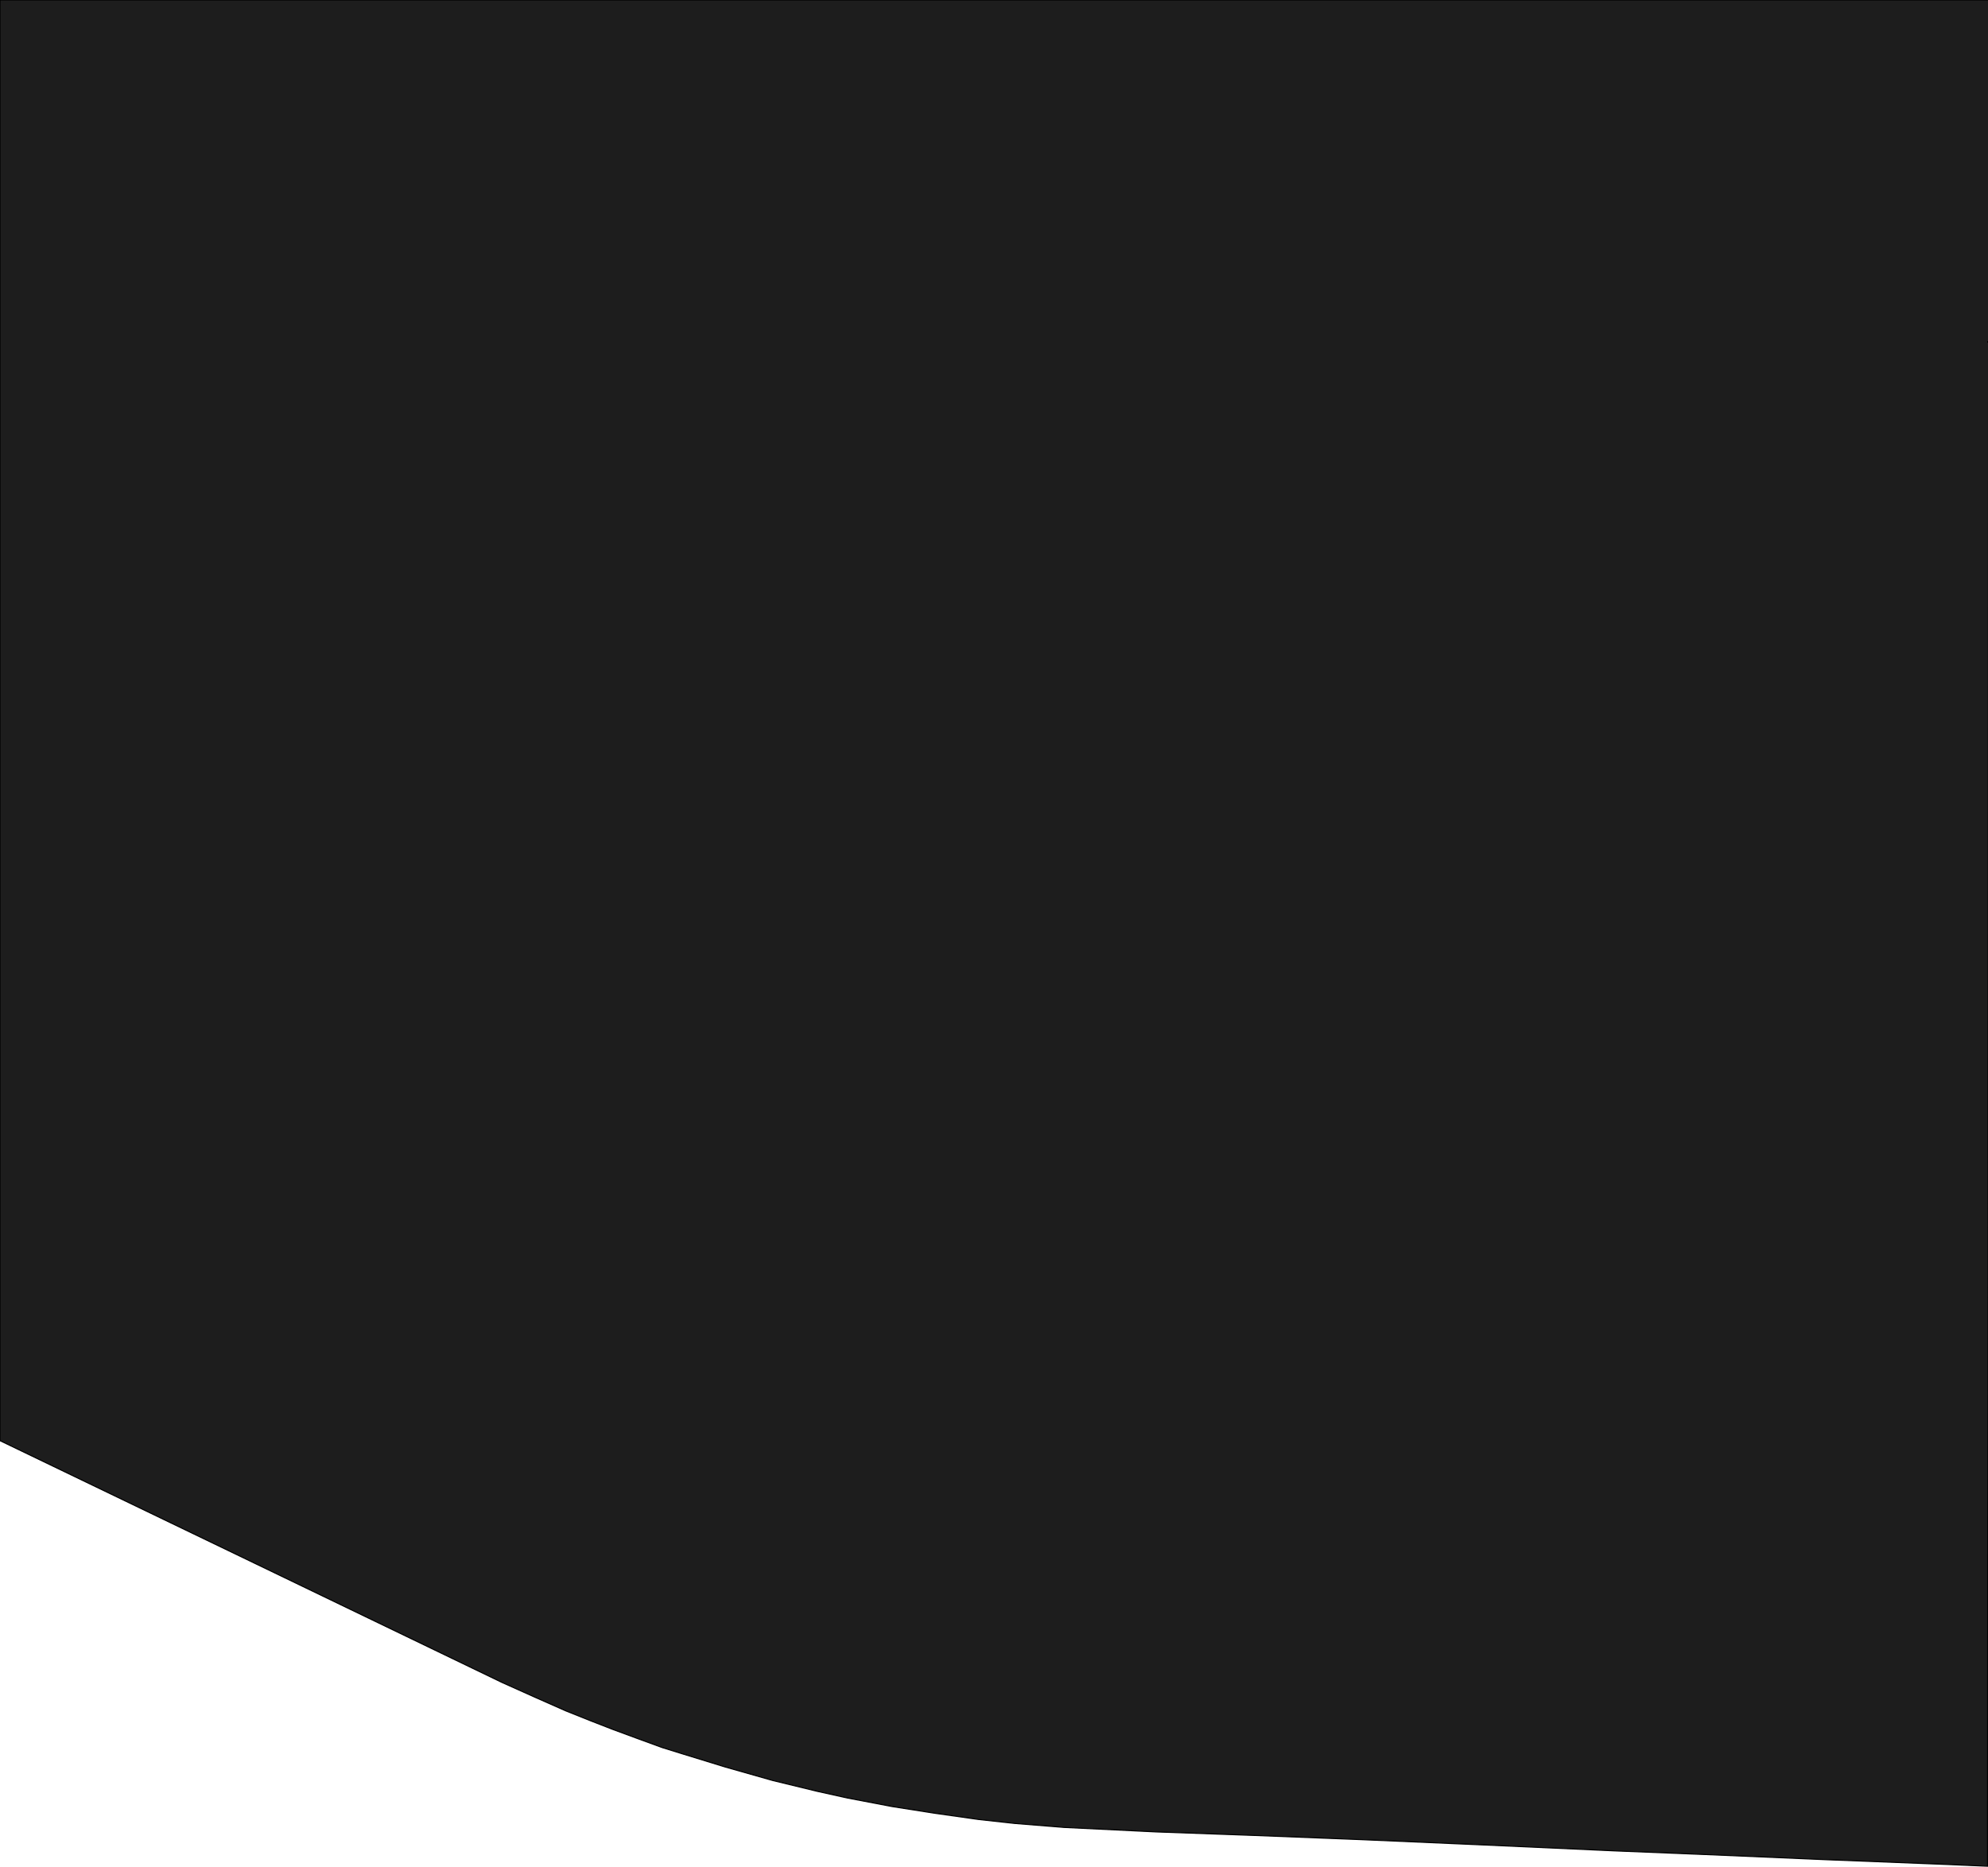
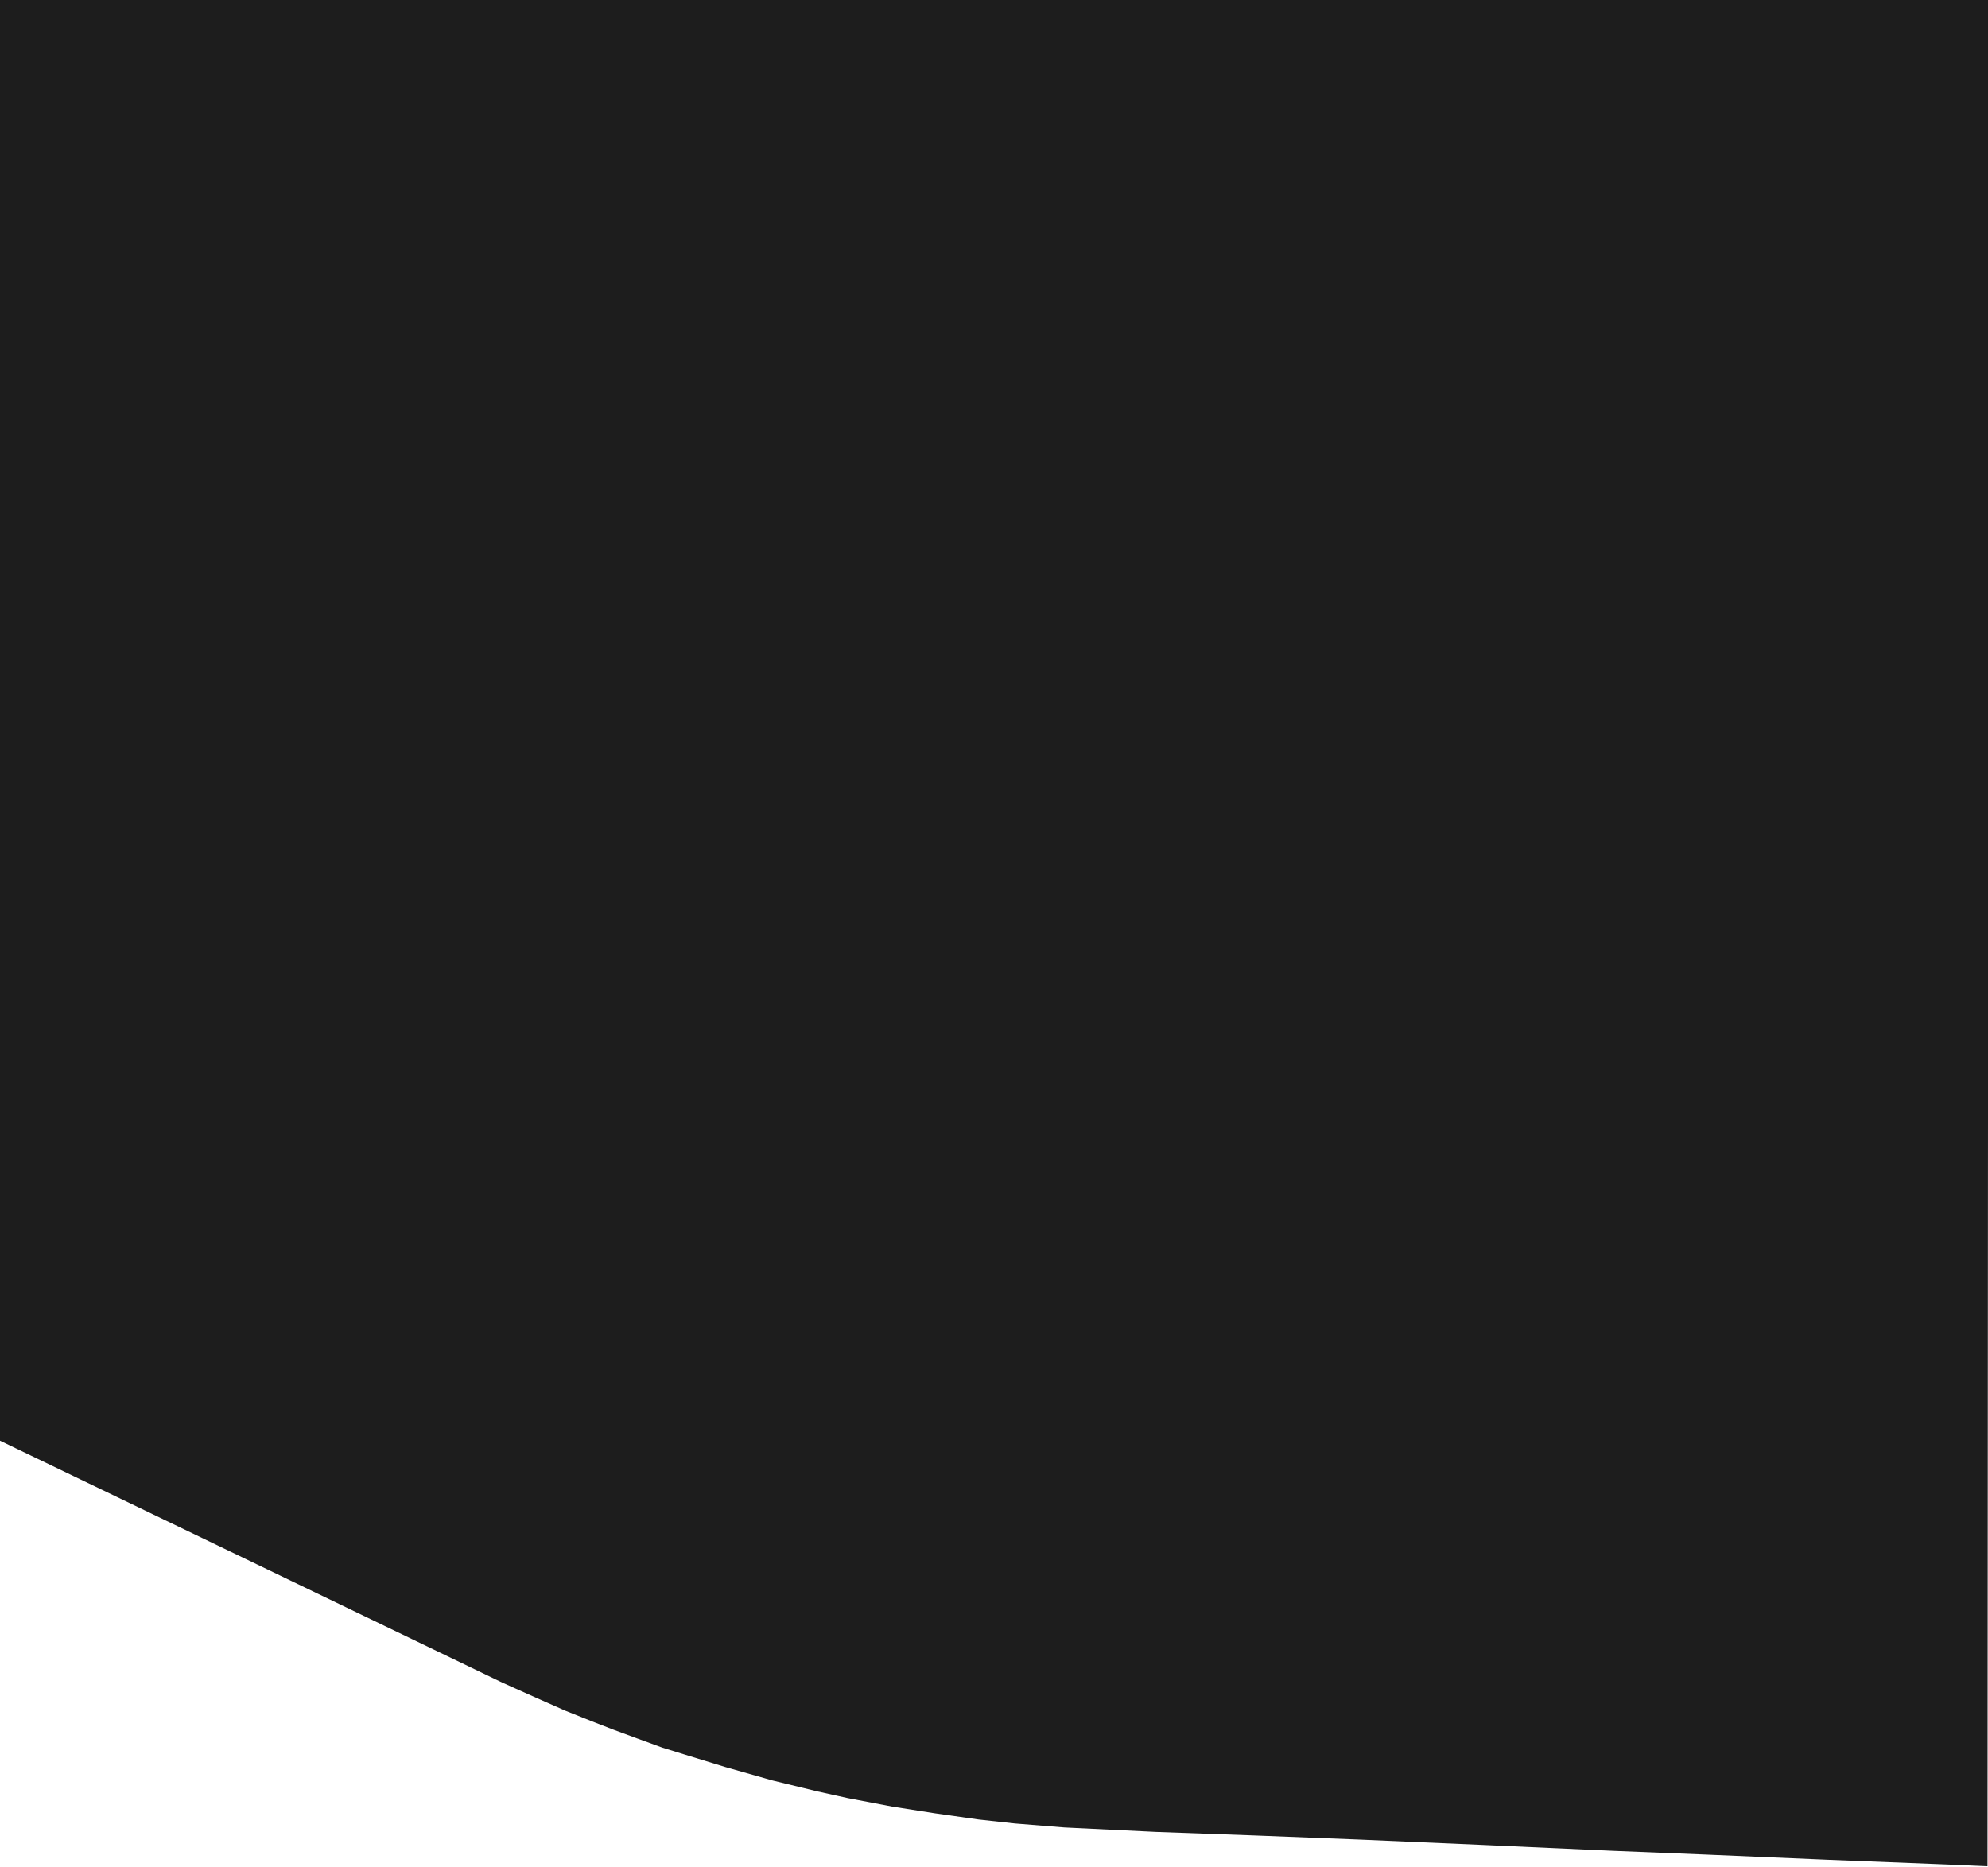
<svg xmlns="http://www.w3.org/2000/svg" preserveAspectRatio="none" viewBox="0 0 1920 1803">
-   <path id="Namnlös" fill="#1D1D1D" stroke="black" stroke-width="1" d="M -0.13,1391.43            C -0.13,1391.43 247.74,1510.78 247.74,1510.78              247.74,1510.78 484.92,1625.08 484.92,1625.08              484.92,1625.08 517.57,1639.72 517.57,1639.72              517.57,1639.72 546.38,1652.45 546.38,1652.45              546.38,1652.45 571.58,1662.53 571.58,1662.53              571.58,1662.53 591.99,1670.46 591.99,1670.46              591.99,1670.46 616.71,1679.58 616.71,1679.58              616.71,1679.58 639.76,1687.99 639.76,1687.99              639.76,1687.99 660.65,1694.47 660.65,1694.47              660.65,1694.47 700.50,1706.72 700.50,1706.72              700.50,1706.72 746.11,1719.68 746.11,1719.68              746.11,1719.68 789.56,1730.25 789.56,1730.25              789.56,1730.25 818.84,1736.73 818.84,1736.73              818.84,1736.73 861.58,1744.89 861.58,1744.89              861.58,1744.89 902.87,1751.38 902.87,1751.38              902.87,1751.38 945.12,1757.38 945.12,1757.38              945.12,1757.38 980.17,1761.22 980.17,1761.22              980.17,1761.22 1027.94,1765.06 1027.94,1765.06              1027.94,1765.06 1116.52,1769.38 1116.52,1769.38              1116.52,1769.38 1210.38,1772.75 1210.38,1772.75              1210.38,1772.75 1314.57,1776.83 1314.57,1776.83              1314.57,1776.83 1430.52,1781.87 1430.52,1781.87              1430.52,1781.87 1557.99,1787.63 1557.99,1787.63              1557.99,1787.63 1646.81,1791.23 1646.81,1791.23              1646.81,1791.23 1765.16,1796.28 1765.16,1796.28              1765.16,1796.28 1880.87,1800.84 1880.87,1800.84              1880.87,1800.84 1919.52,1802.52 1919.52,1802.52              1919.52,1802.52 1920.72,0.00 1920.72,0.00              1920.72,0.00 0.00,0.00 0.00,0.00              0.00,0.00 0.00,1391.49 0.00,1391.49" />
+   <path id="Namnlös" fill="#1D1D1D" stroke="#0000" stroke-width="1" d="M -0.13,1391.43            C -0.13,1391.43 247.74,1510.78 247.74,1510.78              247.74,1510.78 484.92,1625.08 484.92,1625.08              484.92,1625.08 517.57,1639.72 517.57,1639.72              517.57,1639.72 546.38,1652.45 546.38,1652.45              546.38,1652.45 571.58,1662.53 571.58,1662.53              571.58,1662.53 591.99,1670.46 591.99,1670.46              591.99,1670.46 616.71,1679.58 616.71,1679.58              616.71,1679.58 639.76,1687.99 639.76,1687.99              639.76,1687.99 660.65,1694.47 660.65,1694.47              660.65,1694.47 700.50,1706.72 700.50,1706.72              700.50,1706.72 746.11,1719.68 746.11,1719.68              746.11,1719.68 789.56,1730.25 789.56,1730.25              789.56,1730.25 818.84,1736.73 818.84,1736.73              818.84,1736.73 861.58,1744.89 861.58,1744.89              861.58,1744.89 902.87,1751.38 902.87,1751.38              902.87,1751.38 945.12,1757.38 945.12,1757.38              945.12,1757.38 980.17,1761.22 980.17,1761.22              980.17,1761.22 1027.94,1765.06 1027.94,1765.06              1027.94,1765.06 1116.52,1769.38 1116.52,1769.38              1116.52,1769.38 1210.38,1772.75 1210.38,1772.75              1210.38,1772.75 1314.57,1776.83 1314.57,1776.83              1314.57,1776.83 1430.52,1781.87 1430.52,1781.87              1430.52,1781.87 1557.99,1787.63 1557.99,1787.63              1557.99,1787.63 1646.81,1791.23 1646.81,1791.23              1646.81,1791.23 1765.16,1796.28 1765.16,1796.28              1765.16,1796.28 1880.87,1800.84 1880.87,1800.84              1880.87,1800.84 1919.52,1802.52 1919.52,1802.52              1919.52,1802.52 1920.72,0.00 1920.72,0.00              1920.72,0.00 0.00,0.00 0.00,0.00              0.00,0.00 0.00,1391.49 0.00,1391.49" />
</svg>
